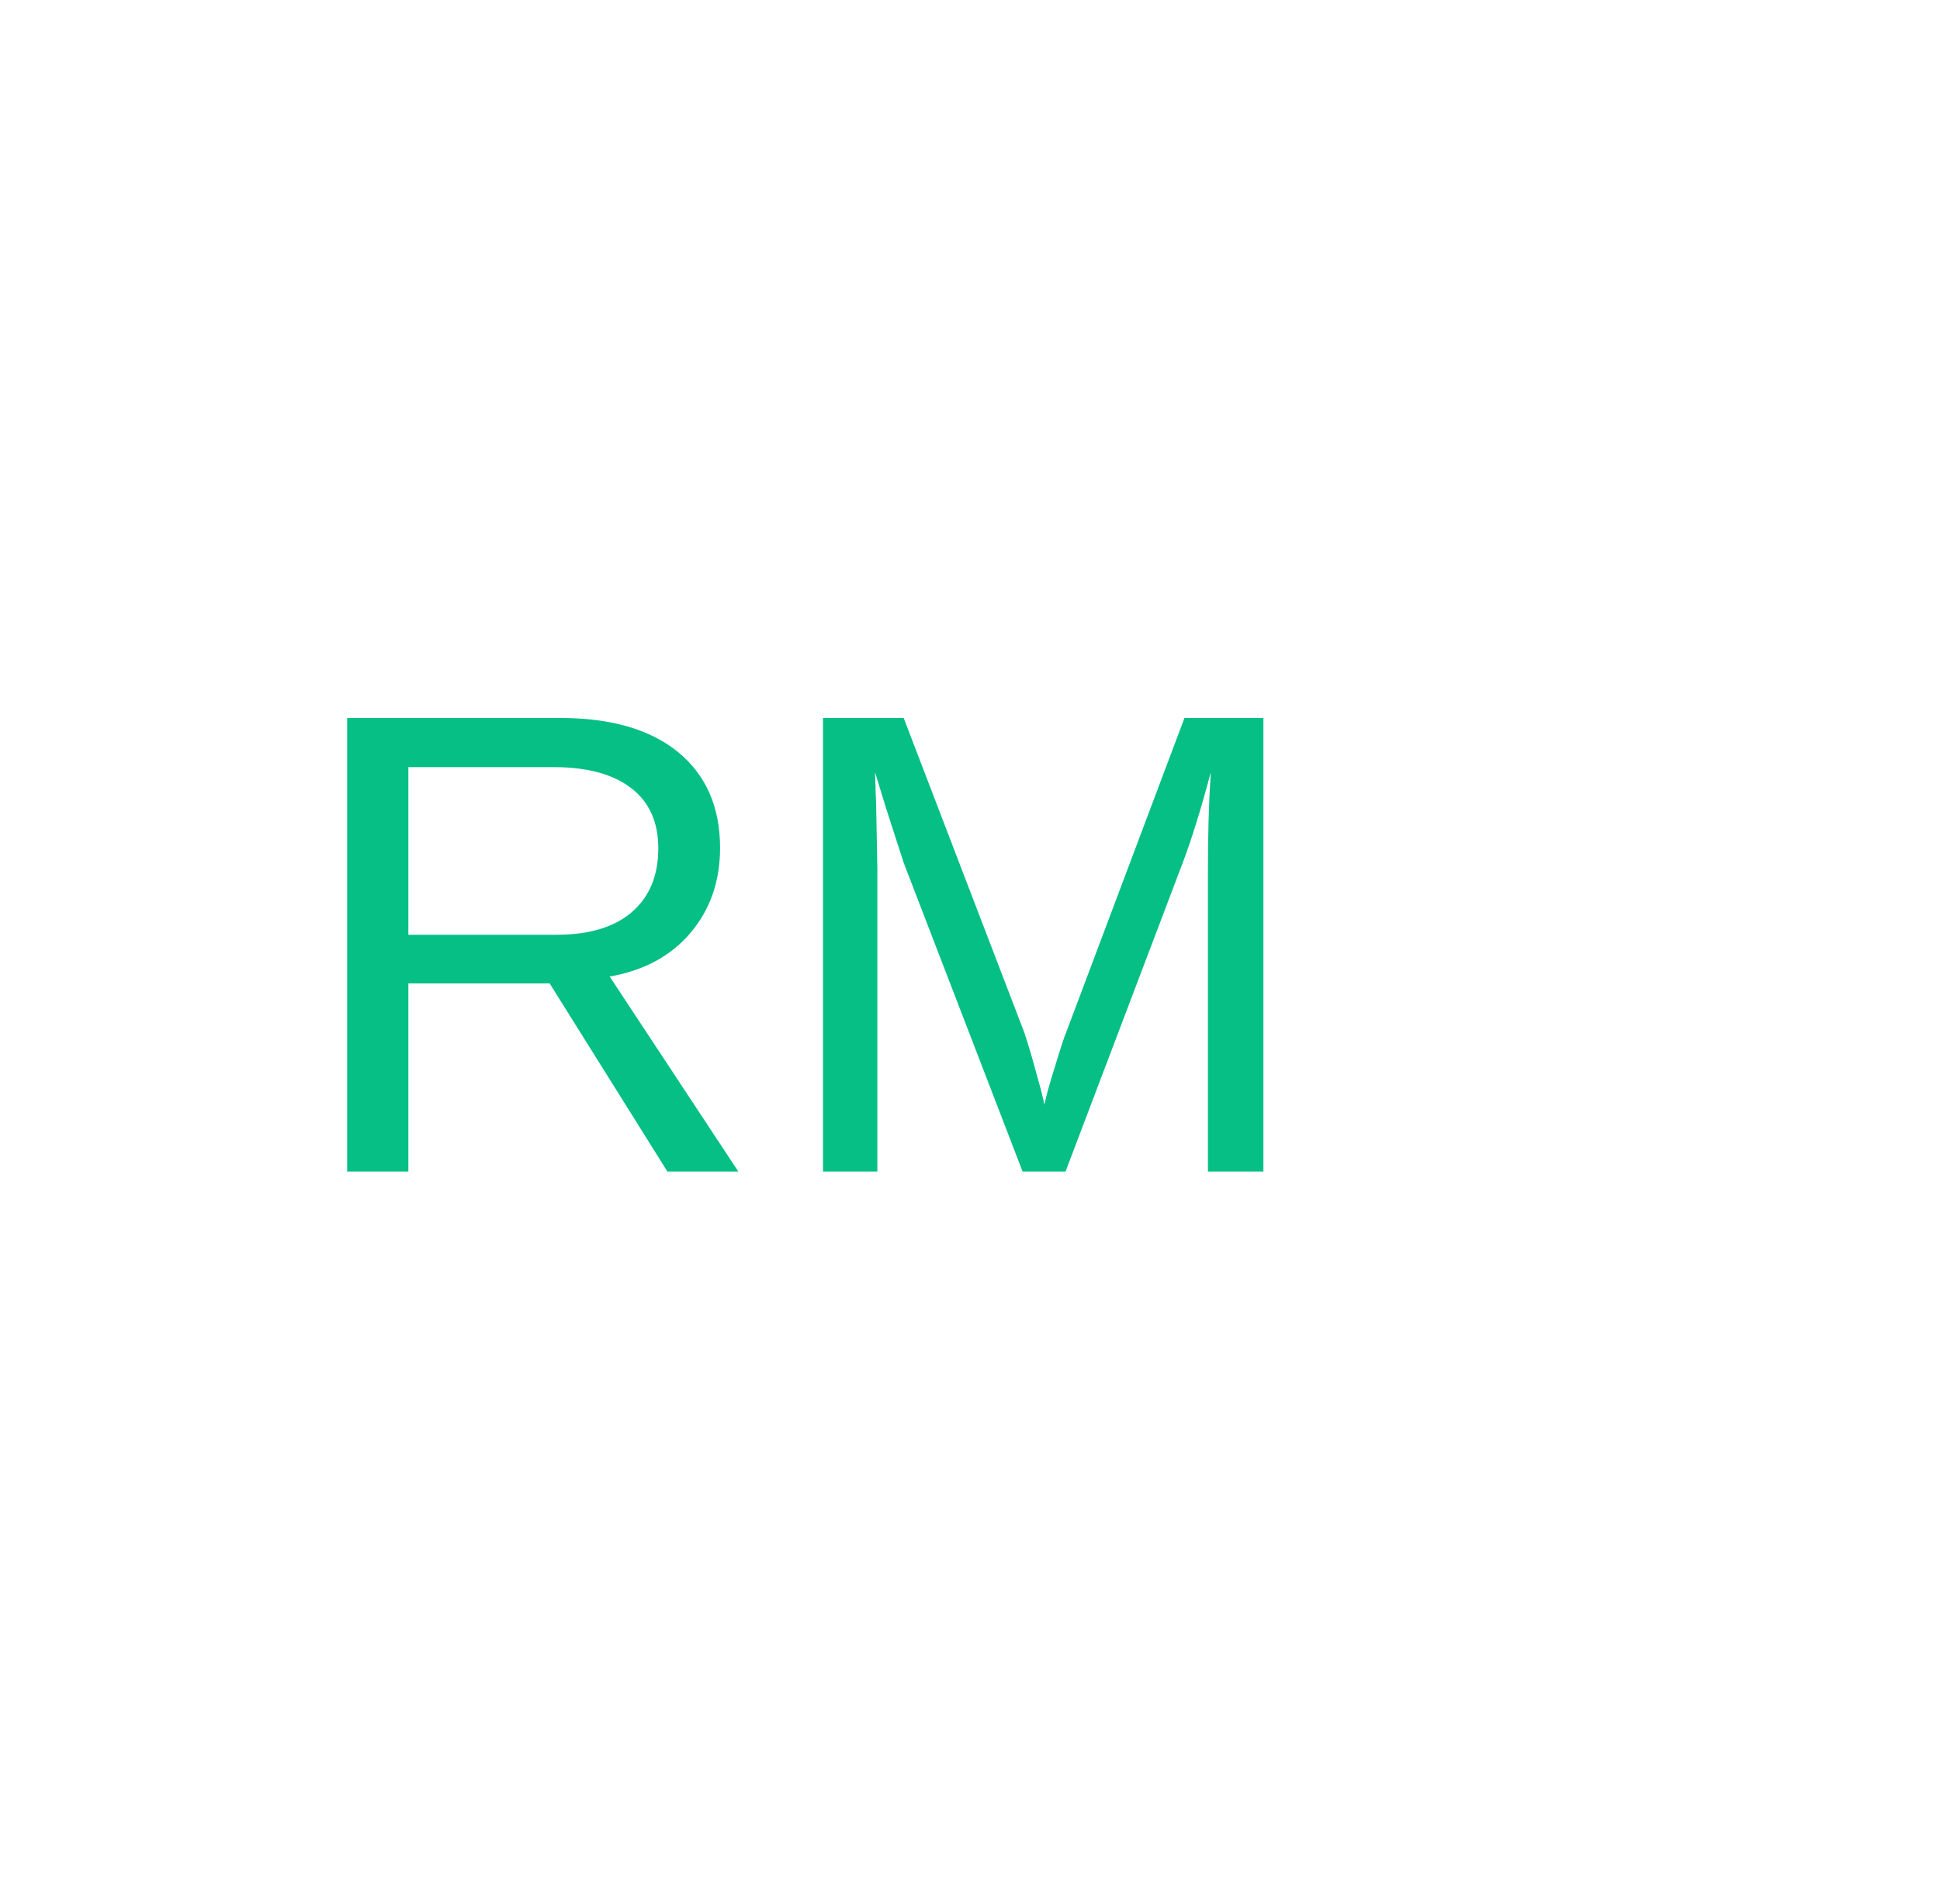
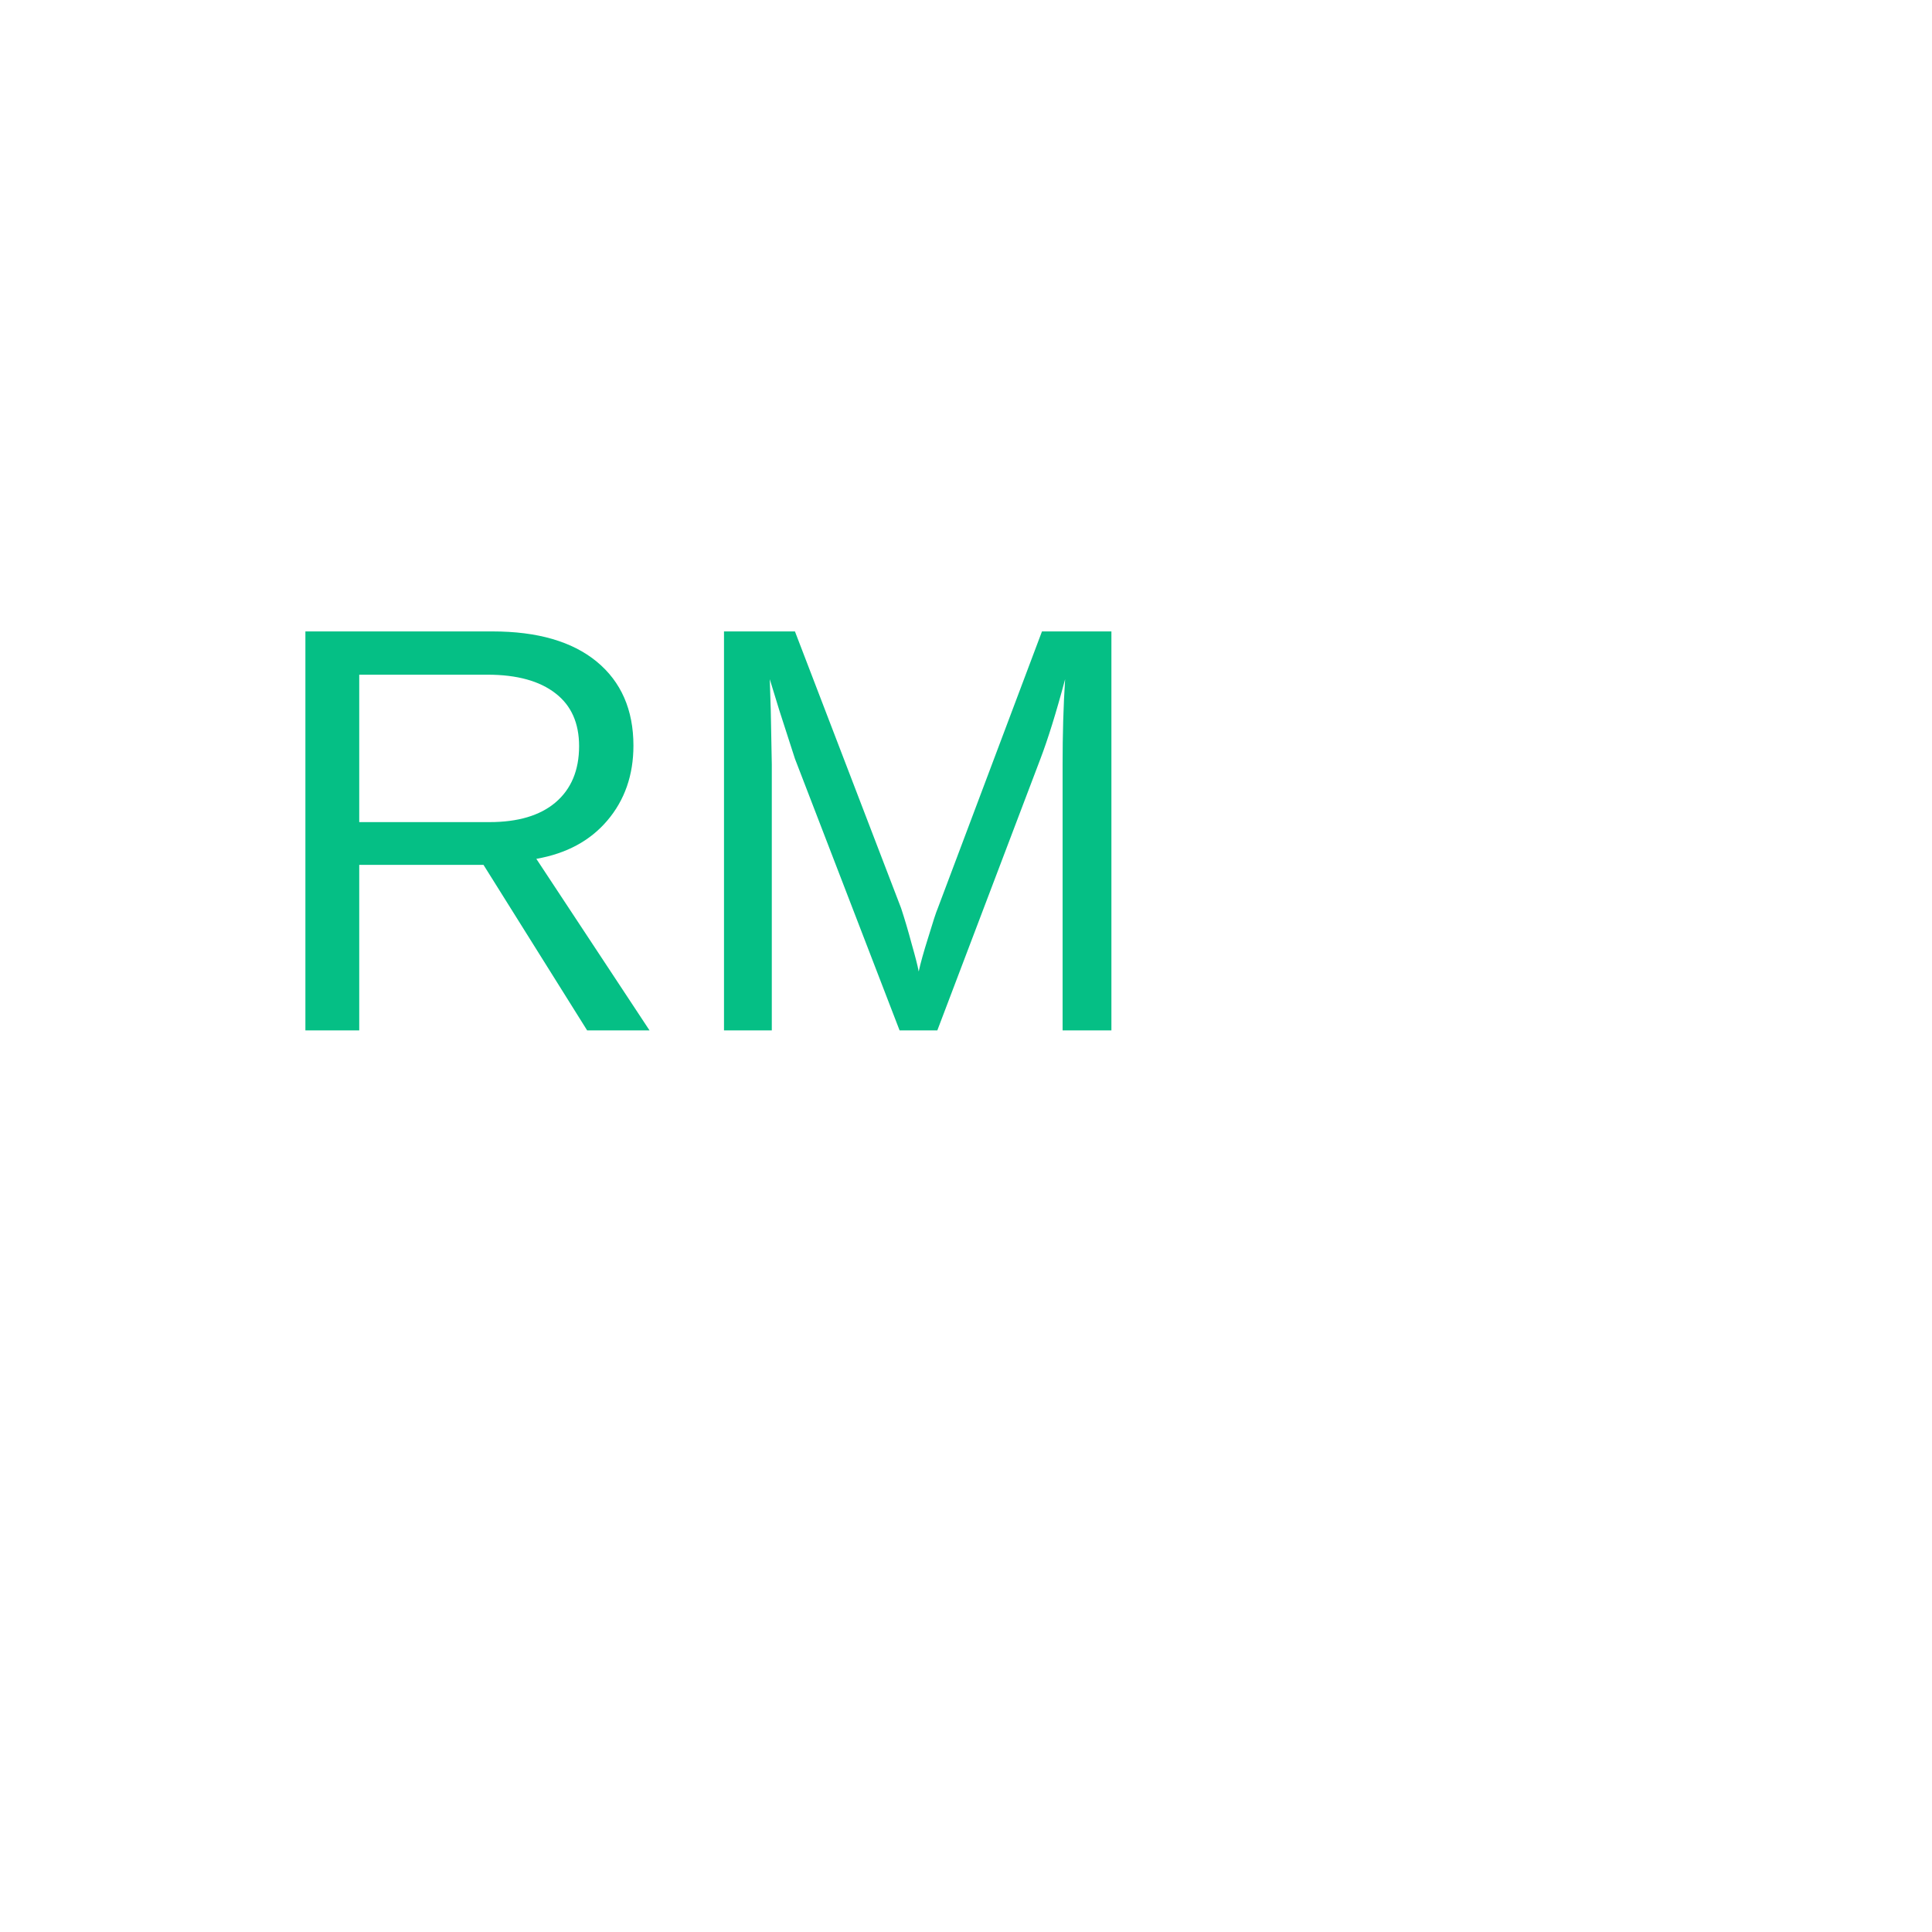
- <svg xmlns="http://www.w3.org/2000/svg" width="53" height="52" viewBox="-10 -10 53 52">
+ <svg xmlns="http://www.w3.org/2000/svg" width="60" height="60" viewBox="-10 -10 60 60">
  <style>
        .base-text {
            font-family: 'Arial', sans-serif;
            font-size: 18px; /* Adjust size to fit the design */
            fill: #05BF85; /* Matching the color from your existing logo */
        }
    </style>
  <text x="-2" y="22" class="base-text">RM</text>
</svg>
